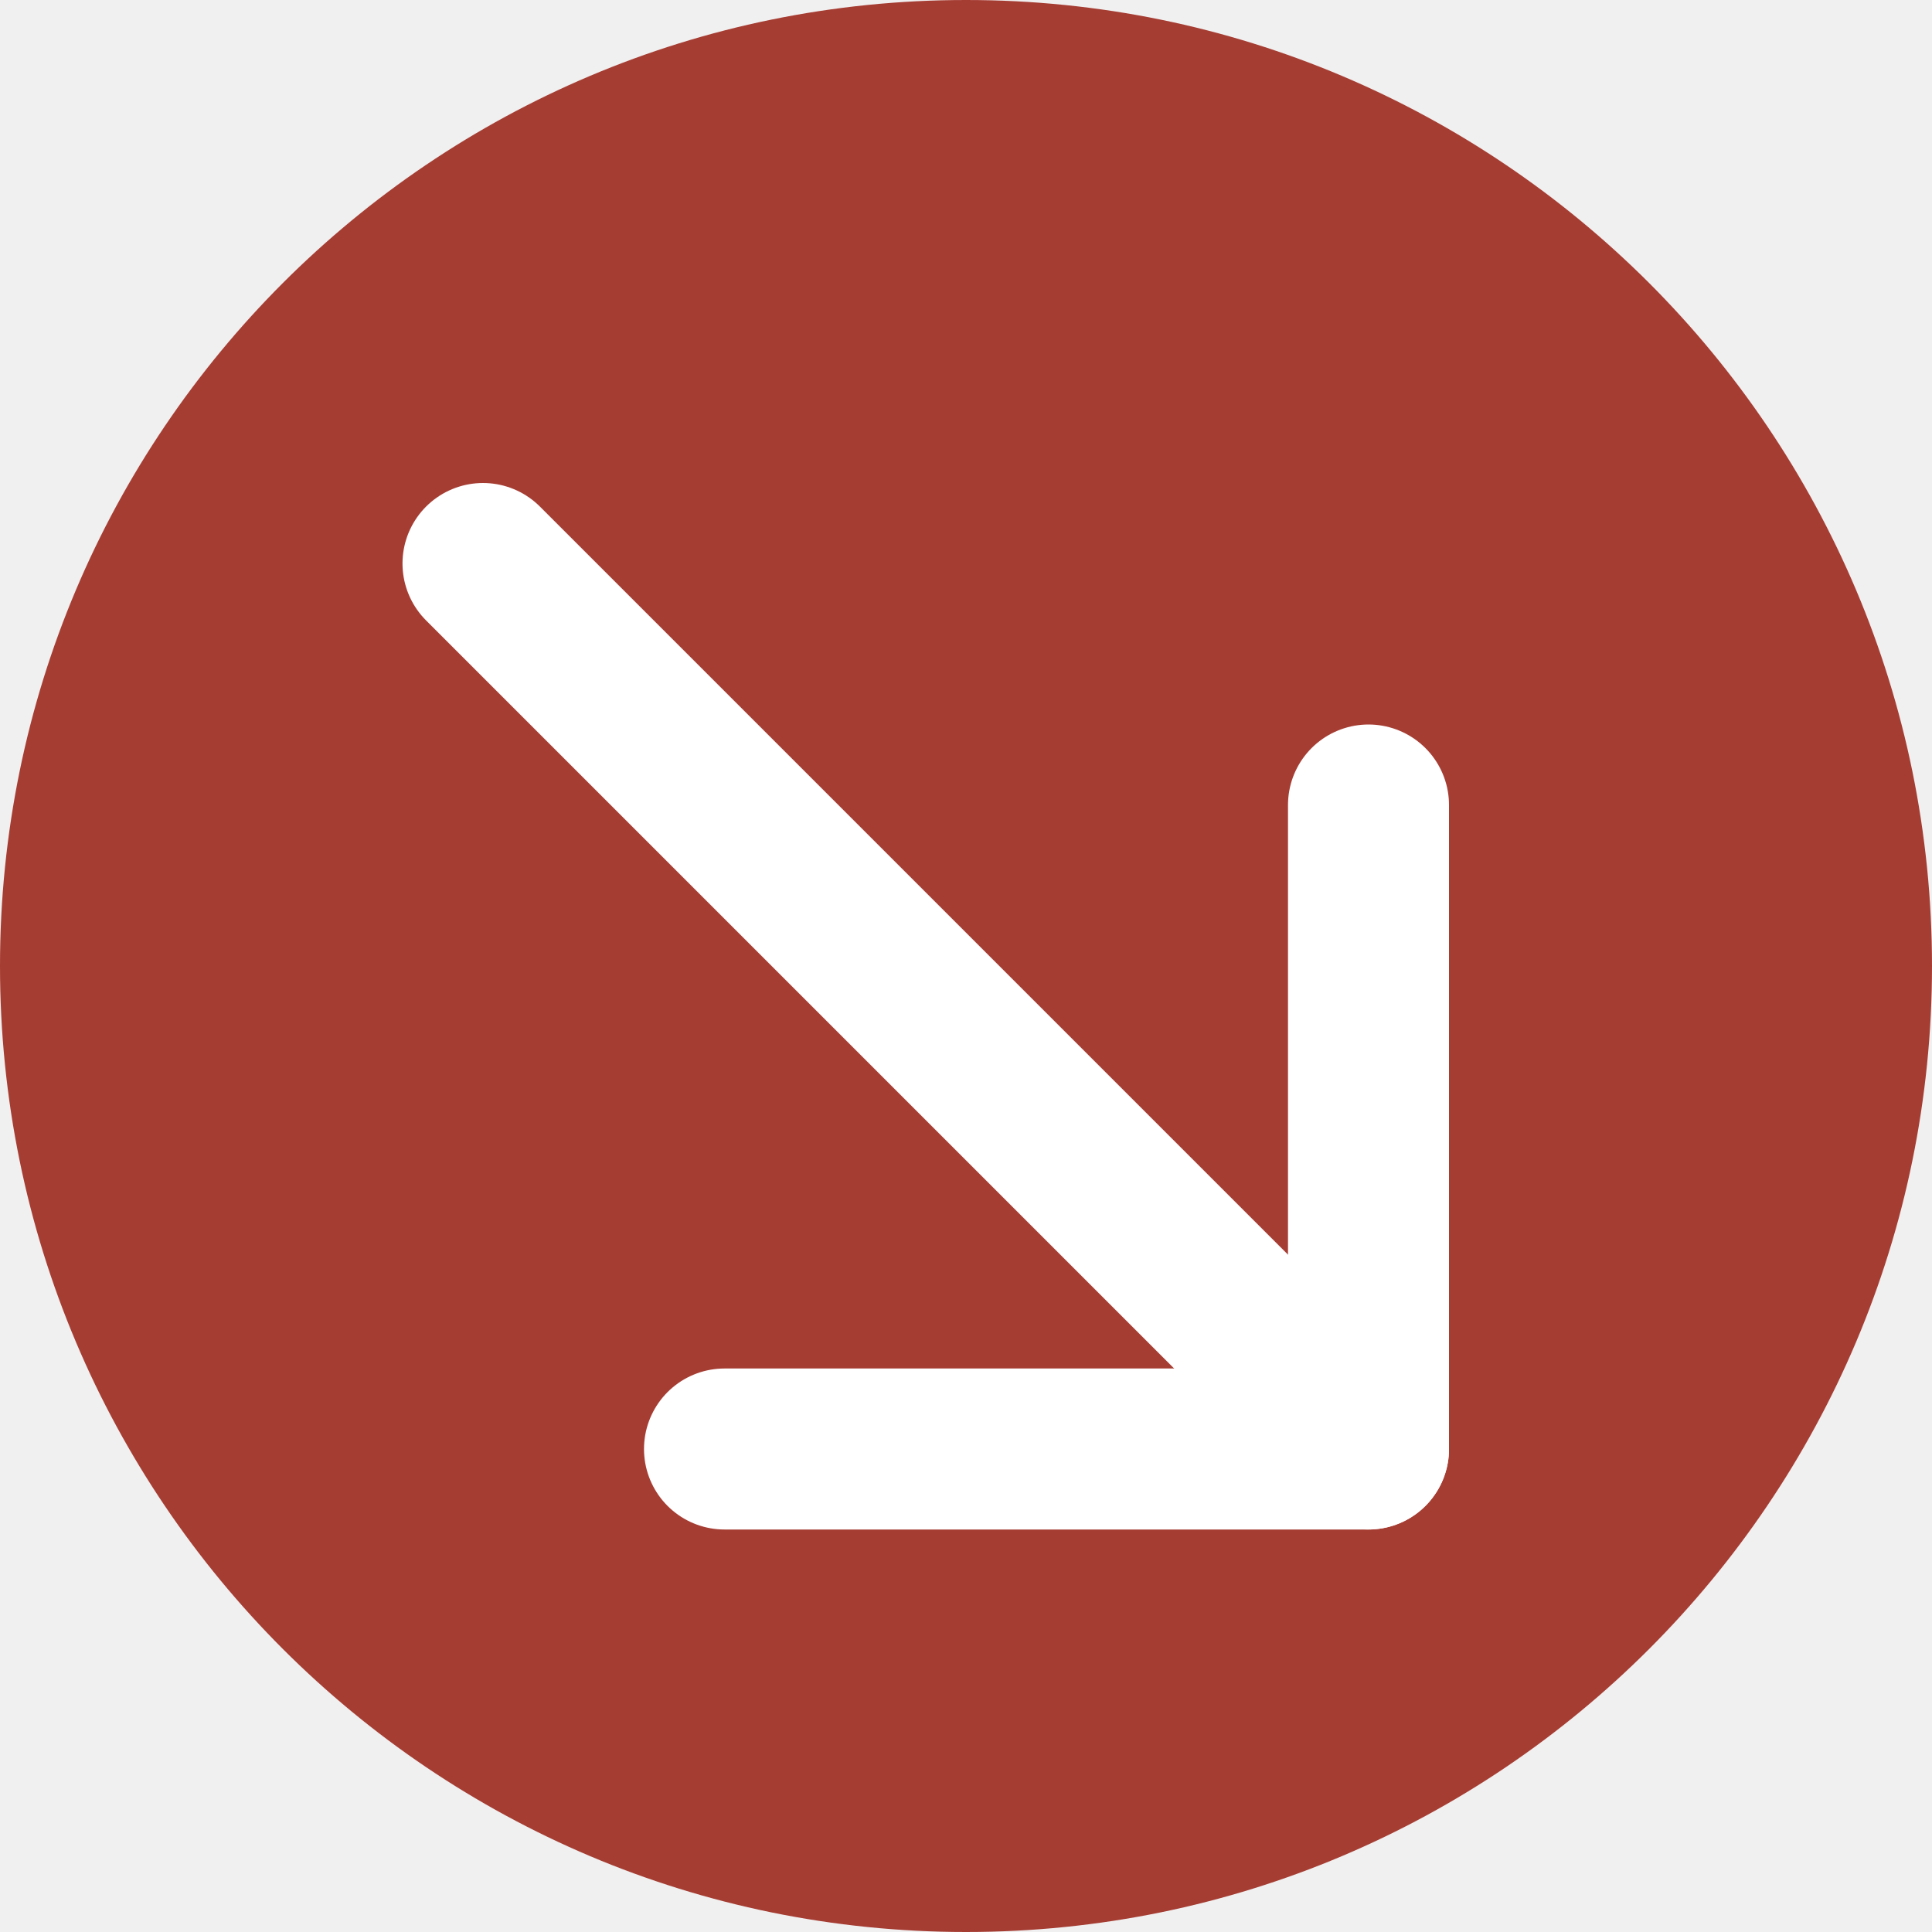
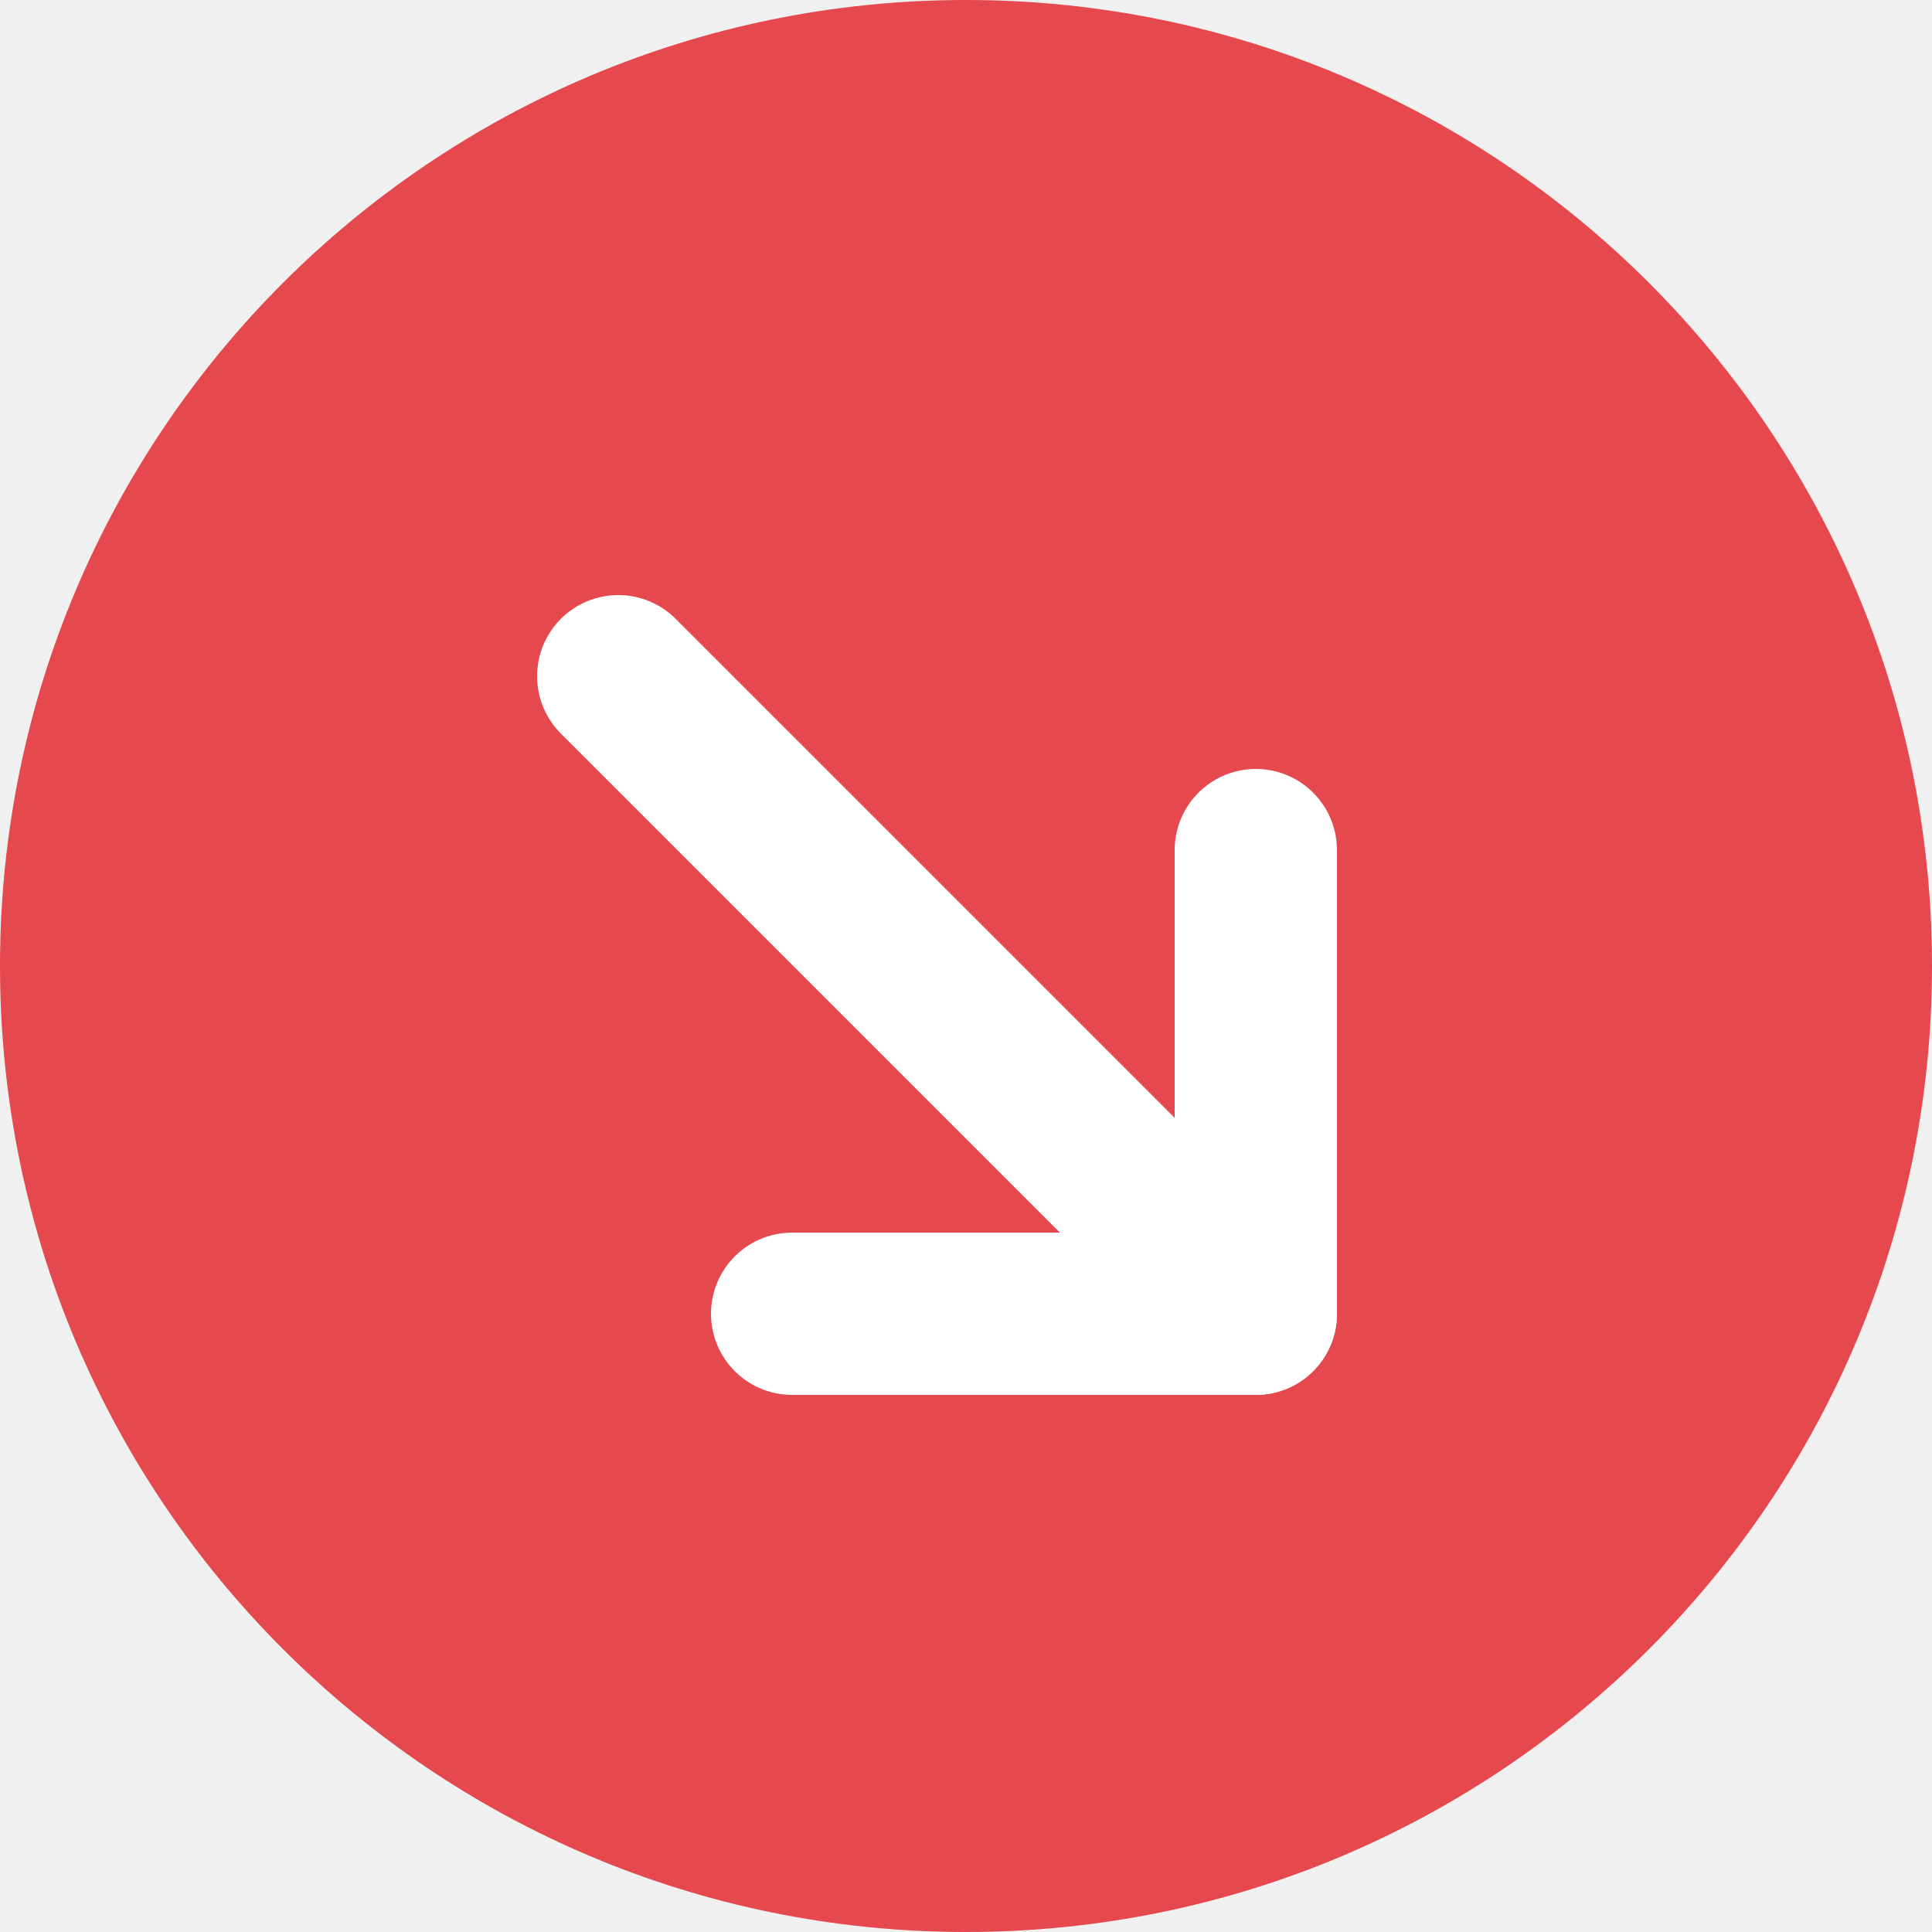
<svg xmlns="http://www.w3.org/2000/svg" viewBox="0 0 24 24">
-   <circle cx="12" cy="12" r="12" fill="#A63D33" />
-   <line x1="6" y1="7" x2="17" y2="18" stroke="#ffffff" stroke-width="2" stroke-linecap="round" stroke-linejoin="round" />
-   <polyline points="17,10 17,18 9,18" fill="none" stroke="#ffffff" stroke-width="2" stroke-linecap="round" stroke-linejoin="round" />
+   <circle cx="12" cy="12" r="12" fill="#E5484D" />
+   <g transform="translate(12 12) scale(0.72) translate(-12 -12)">
+     <line x1="6" y1="7" x2="17" y2="18" stroke="#ffffff" stroke-width="2.8" stroke-linecap="round" stroke-linejoin="round" />
+     <polyline points="17,10 17,18 9,18" fill="none" stroke="#ffffff" stroke-width="2.8" stroke-linecap="round" stroke-linejoin="round" />
+   </g>
</svg>
